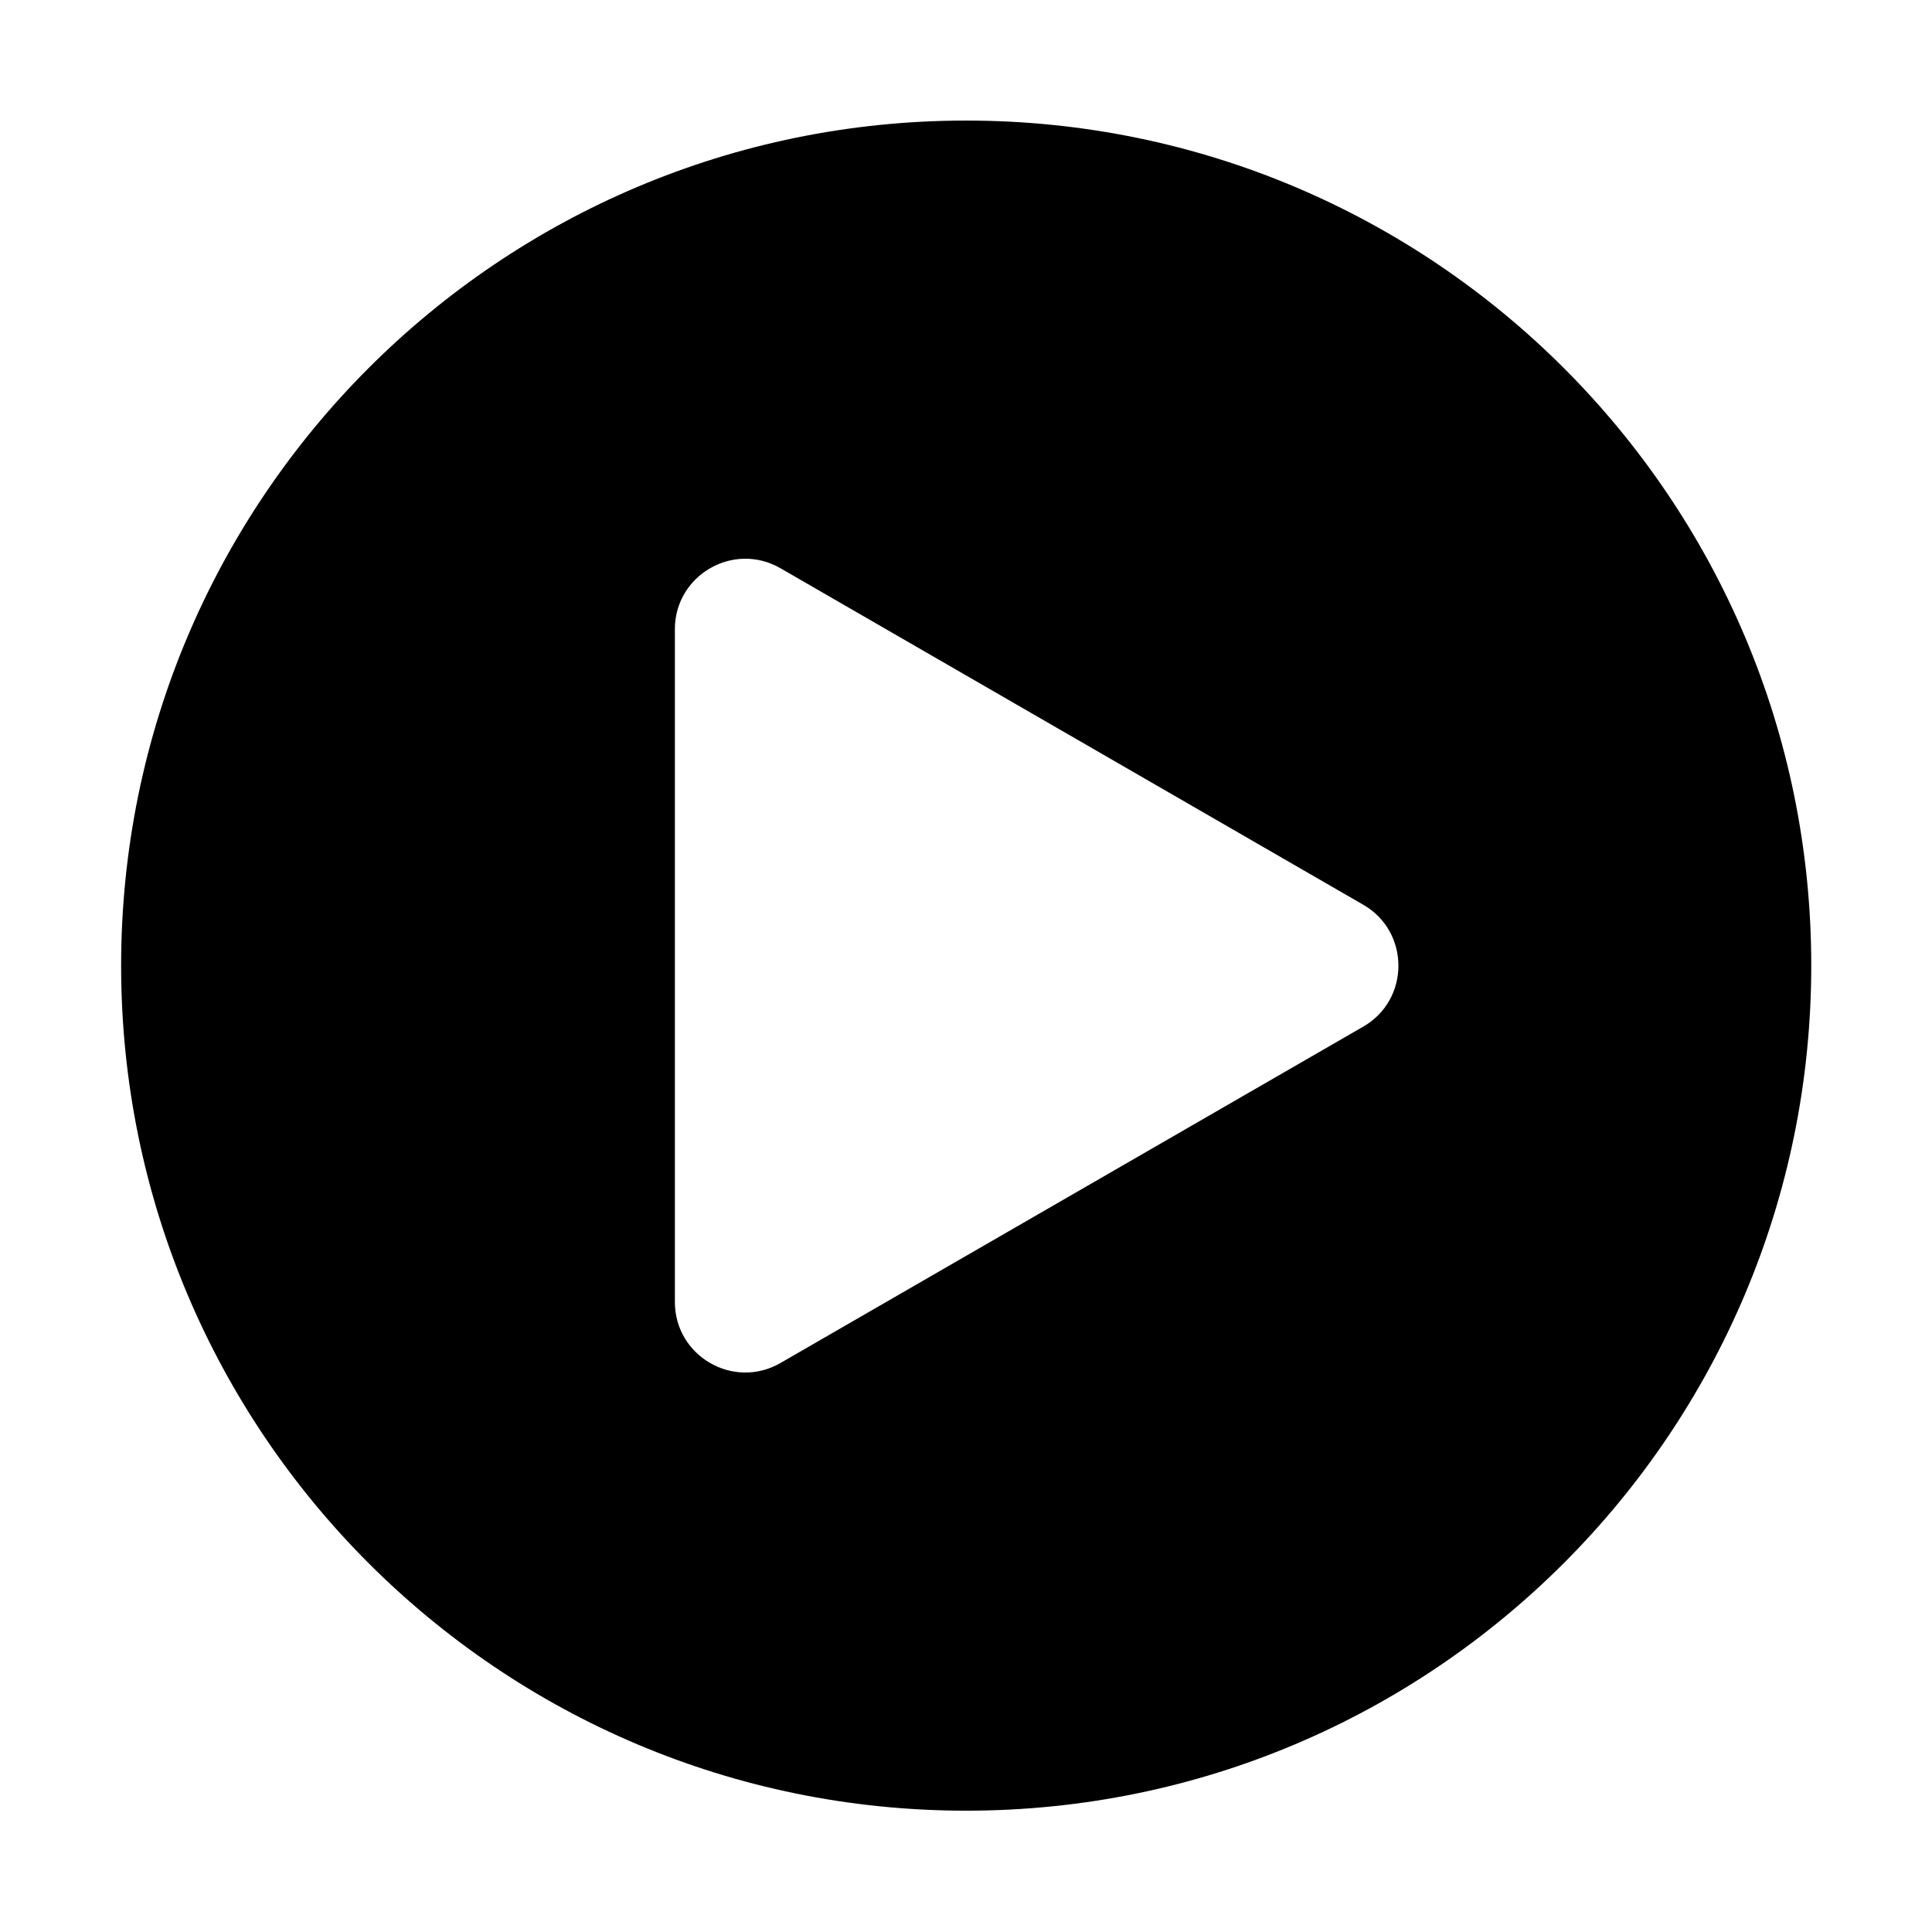
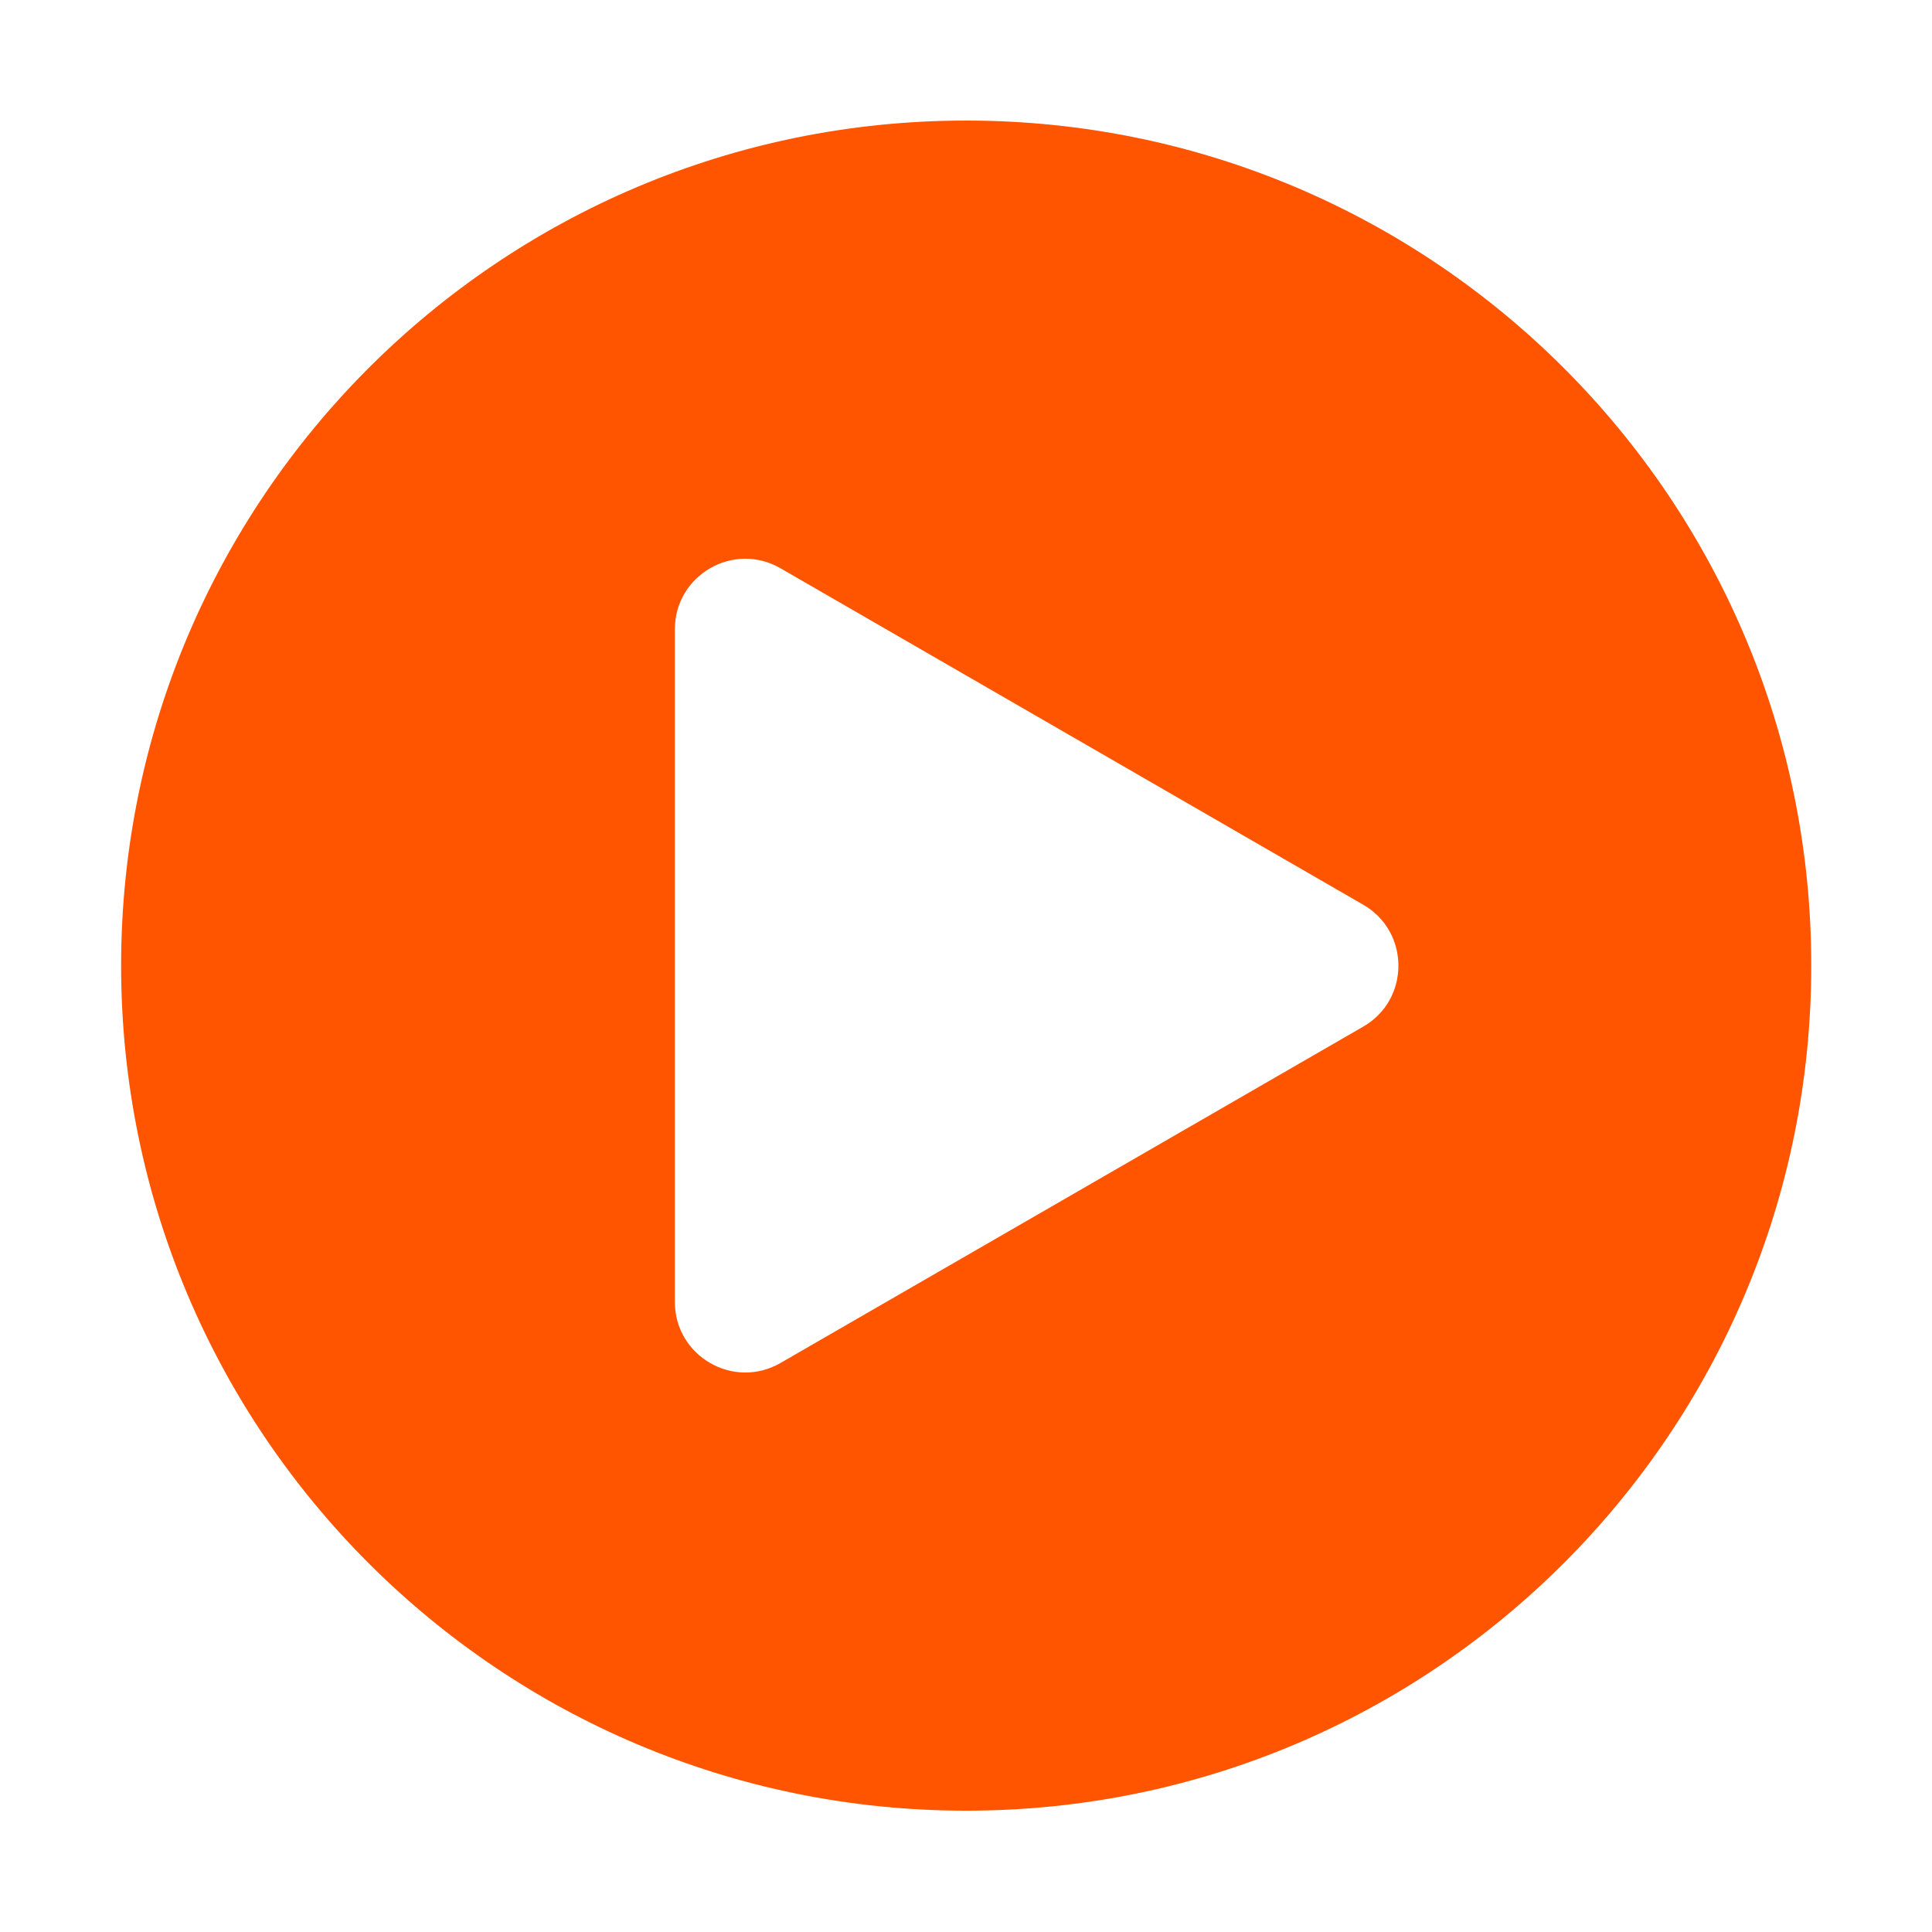
- <svg xmlns="http://www.w3.org/2000/svg" class="svg-icon" style="width: 1em; height: 1em;vertical-align: middle;fill: currentColor;overflow: hidden;" viewBox="0 0 1024 1024" version="1.1">
+ <svg xmlns="http://www.w3.org/2000/svg" class="svg-icon" style="width: 1em; height: 1em;vertical-align: middle;fill: #ff5500;overflow: hidden;" viewBox="0 0 1024 1024" version="1.1">
  <path d="M512.1 63.9c-247.4 0-447.9 200.5-447.9 447.9 0 247.4 200.5 447.9 447.9 447.9S960 759.2 960 511.8c0.1-247.4-200.5-447.9-447.9-447.9z m210.5 480.2L413.7 722.4c-24.9 14.4-56-3.6-56-32.3V333.5c0-28.7 31.1-46.7 56-32.3l308.8 178.3c24.9 14.3 24.9 50.3 0.1 64.6z" />
</svg>
